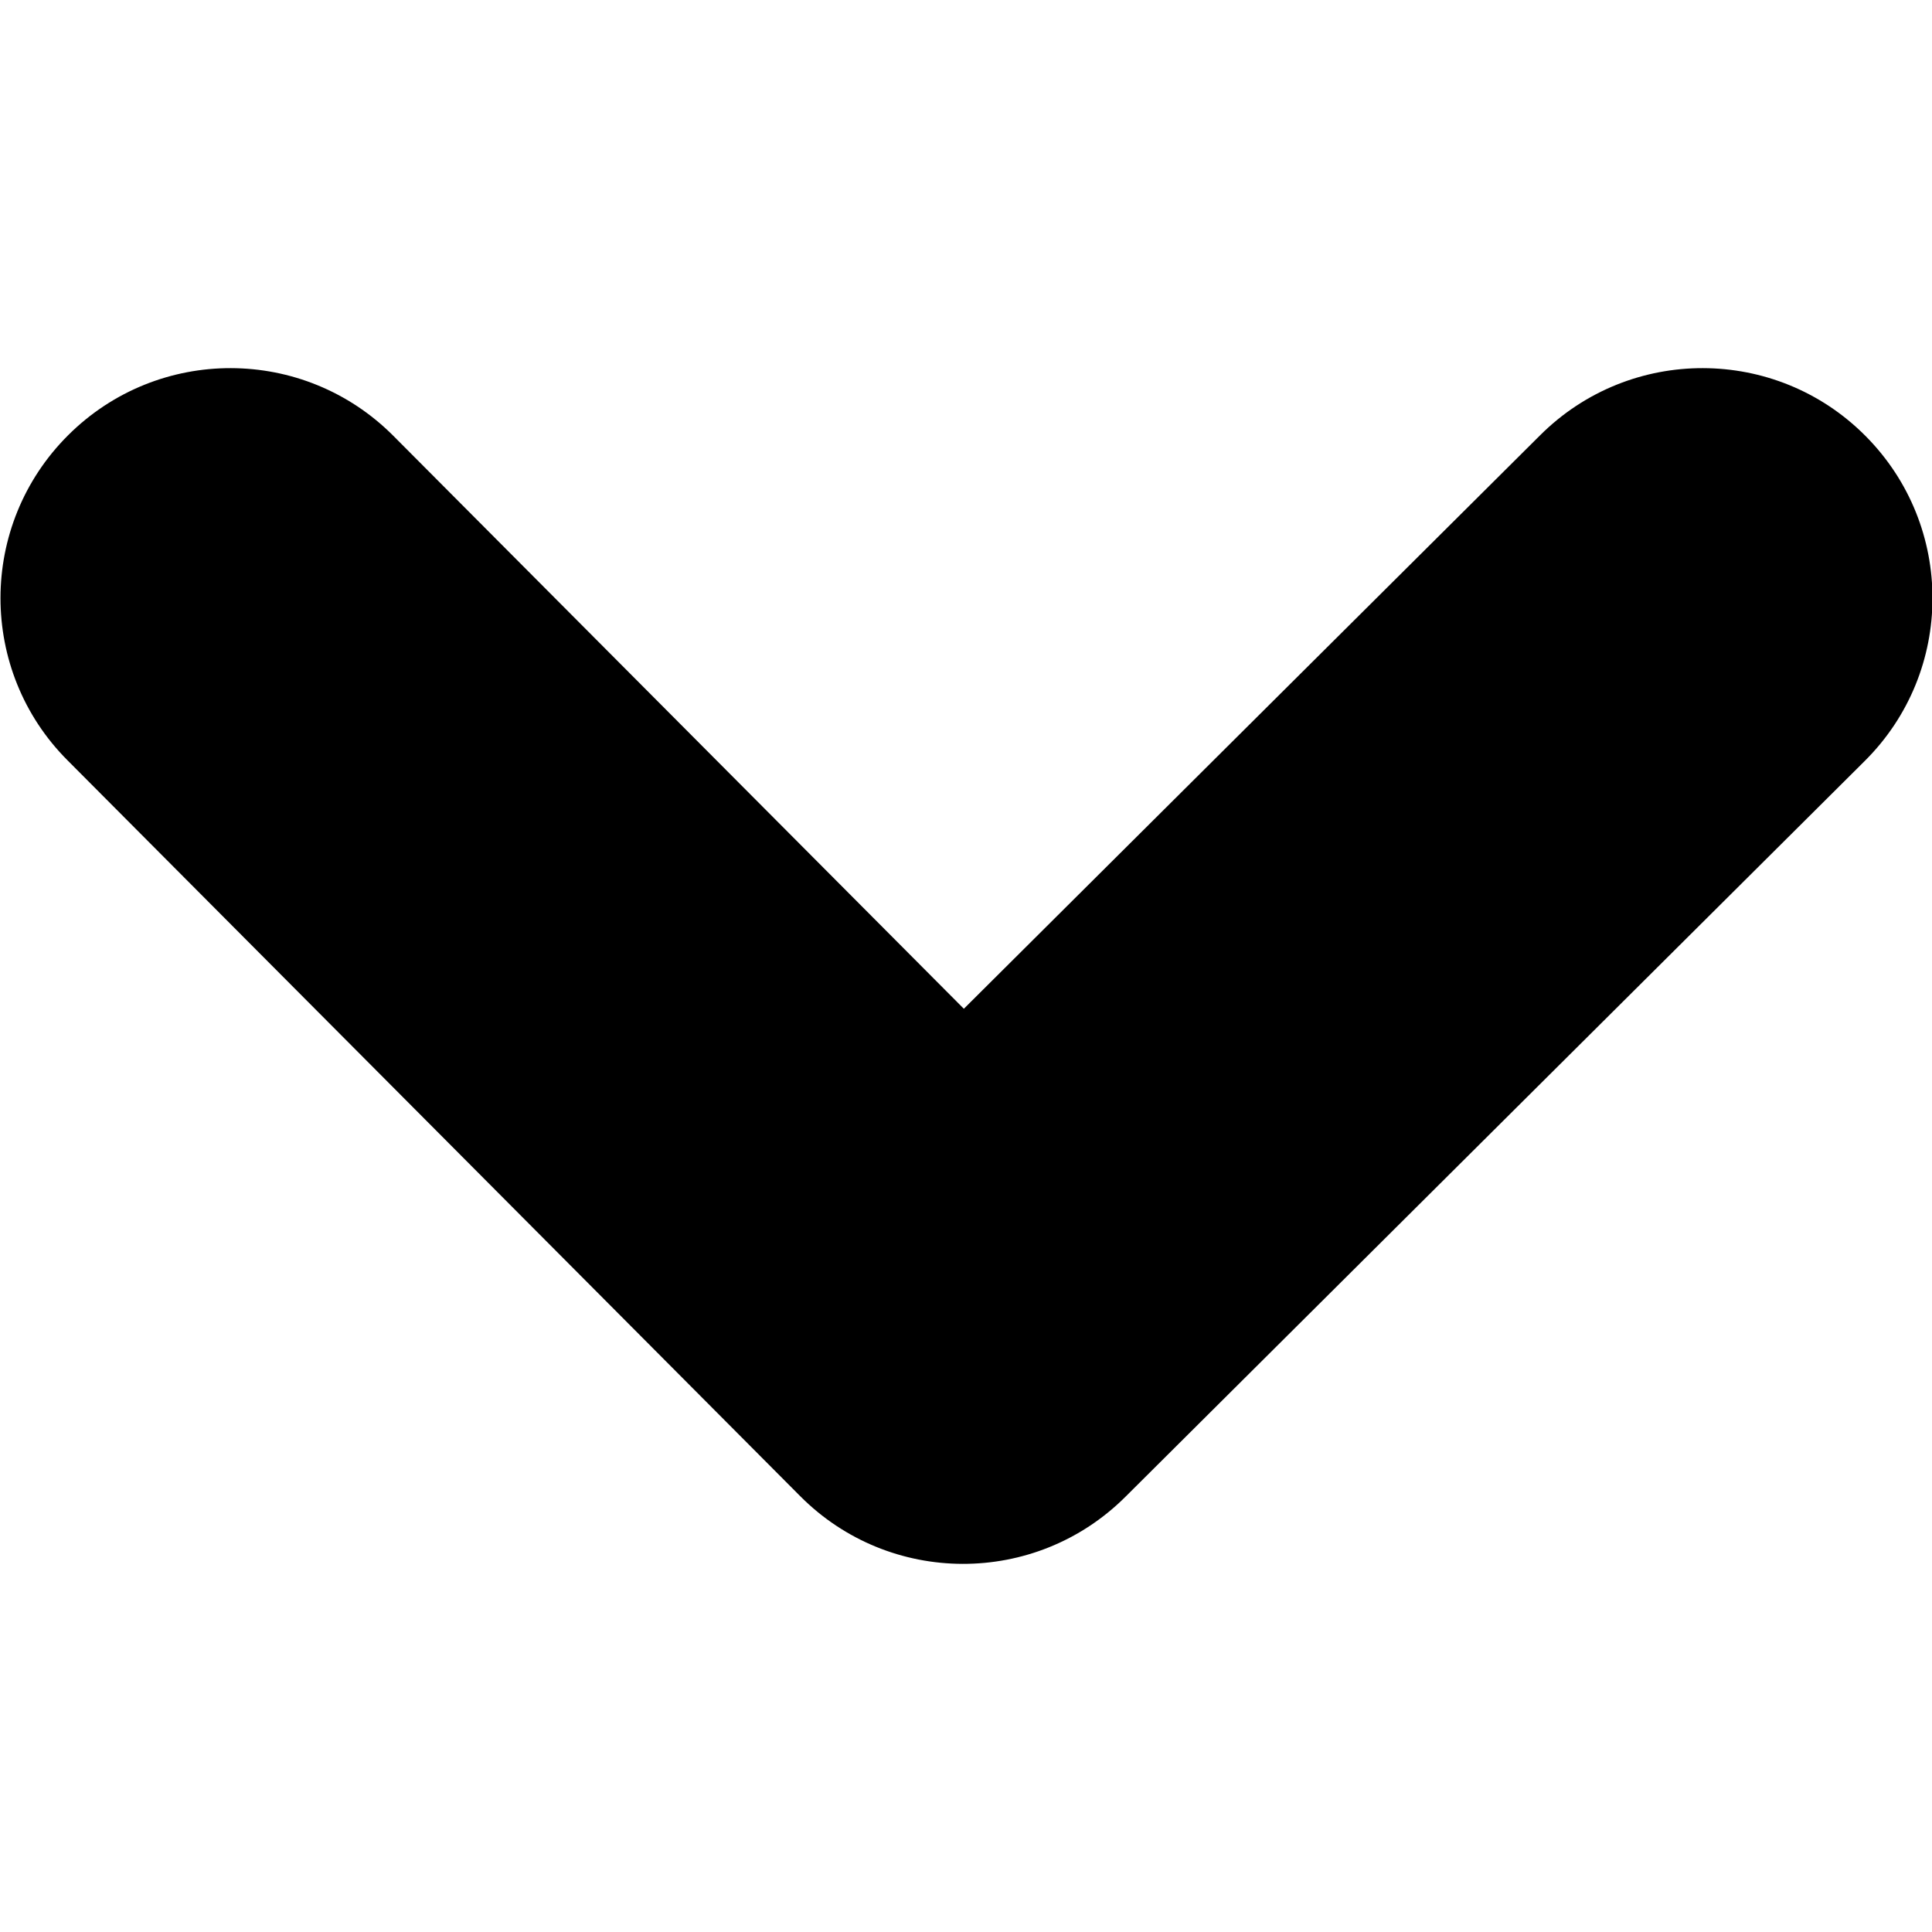
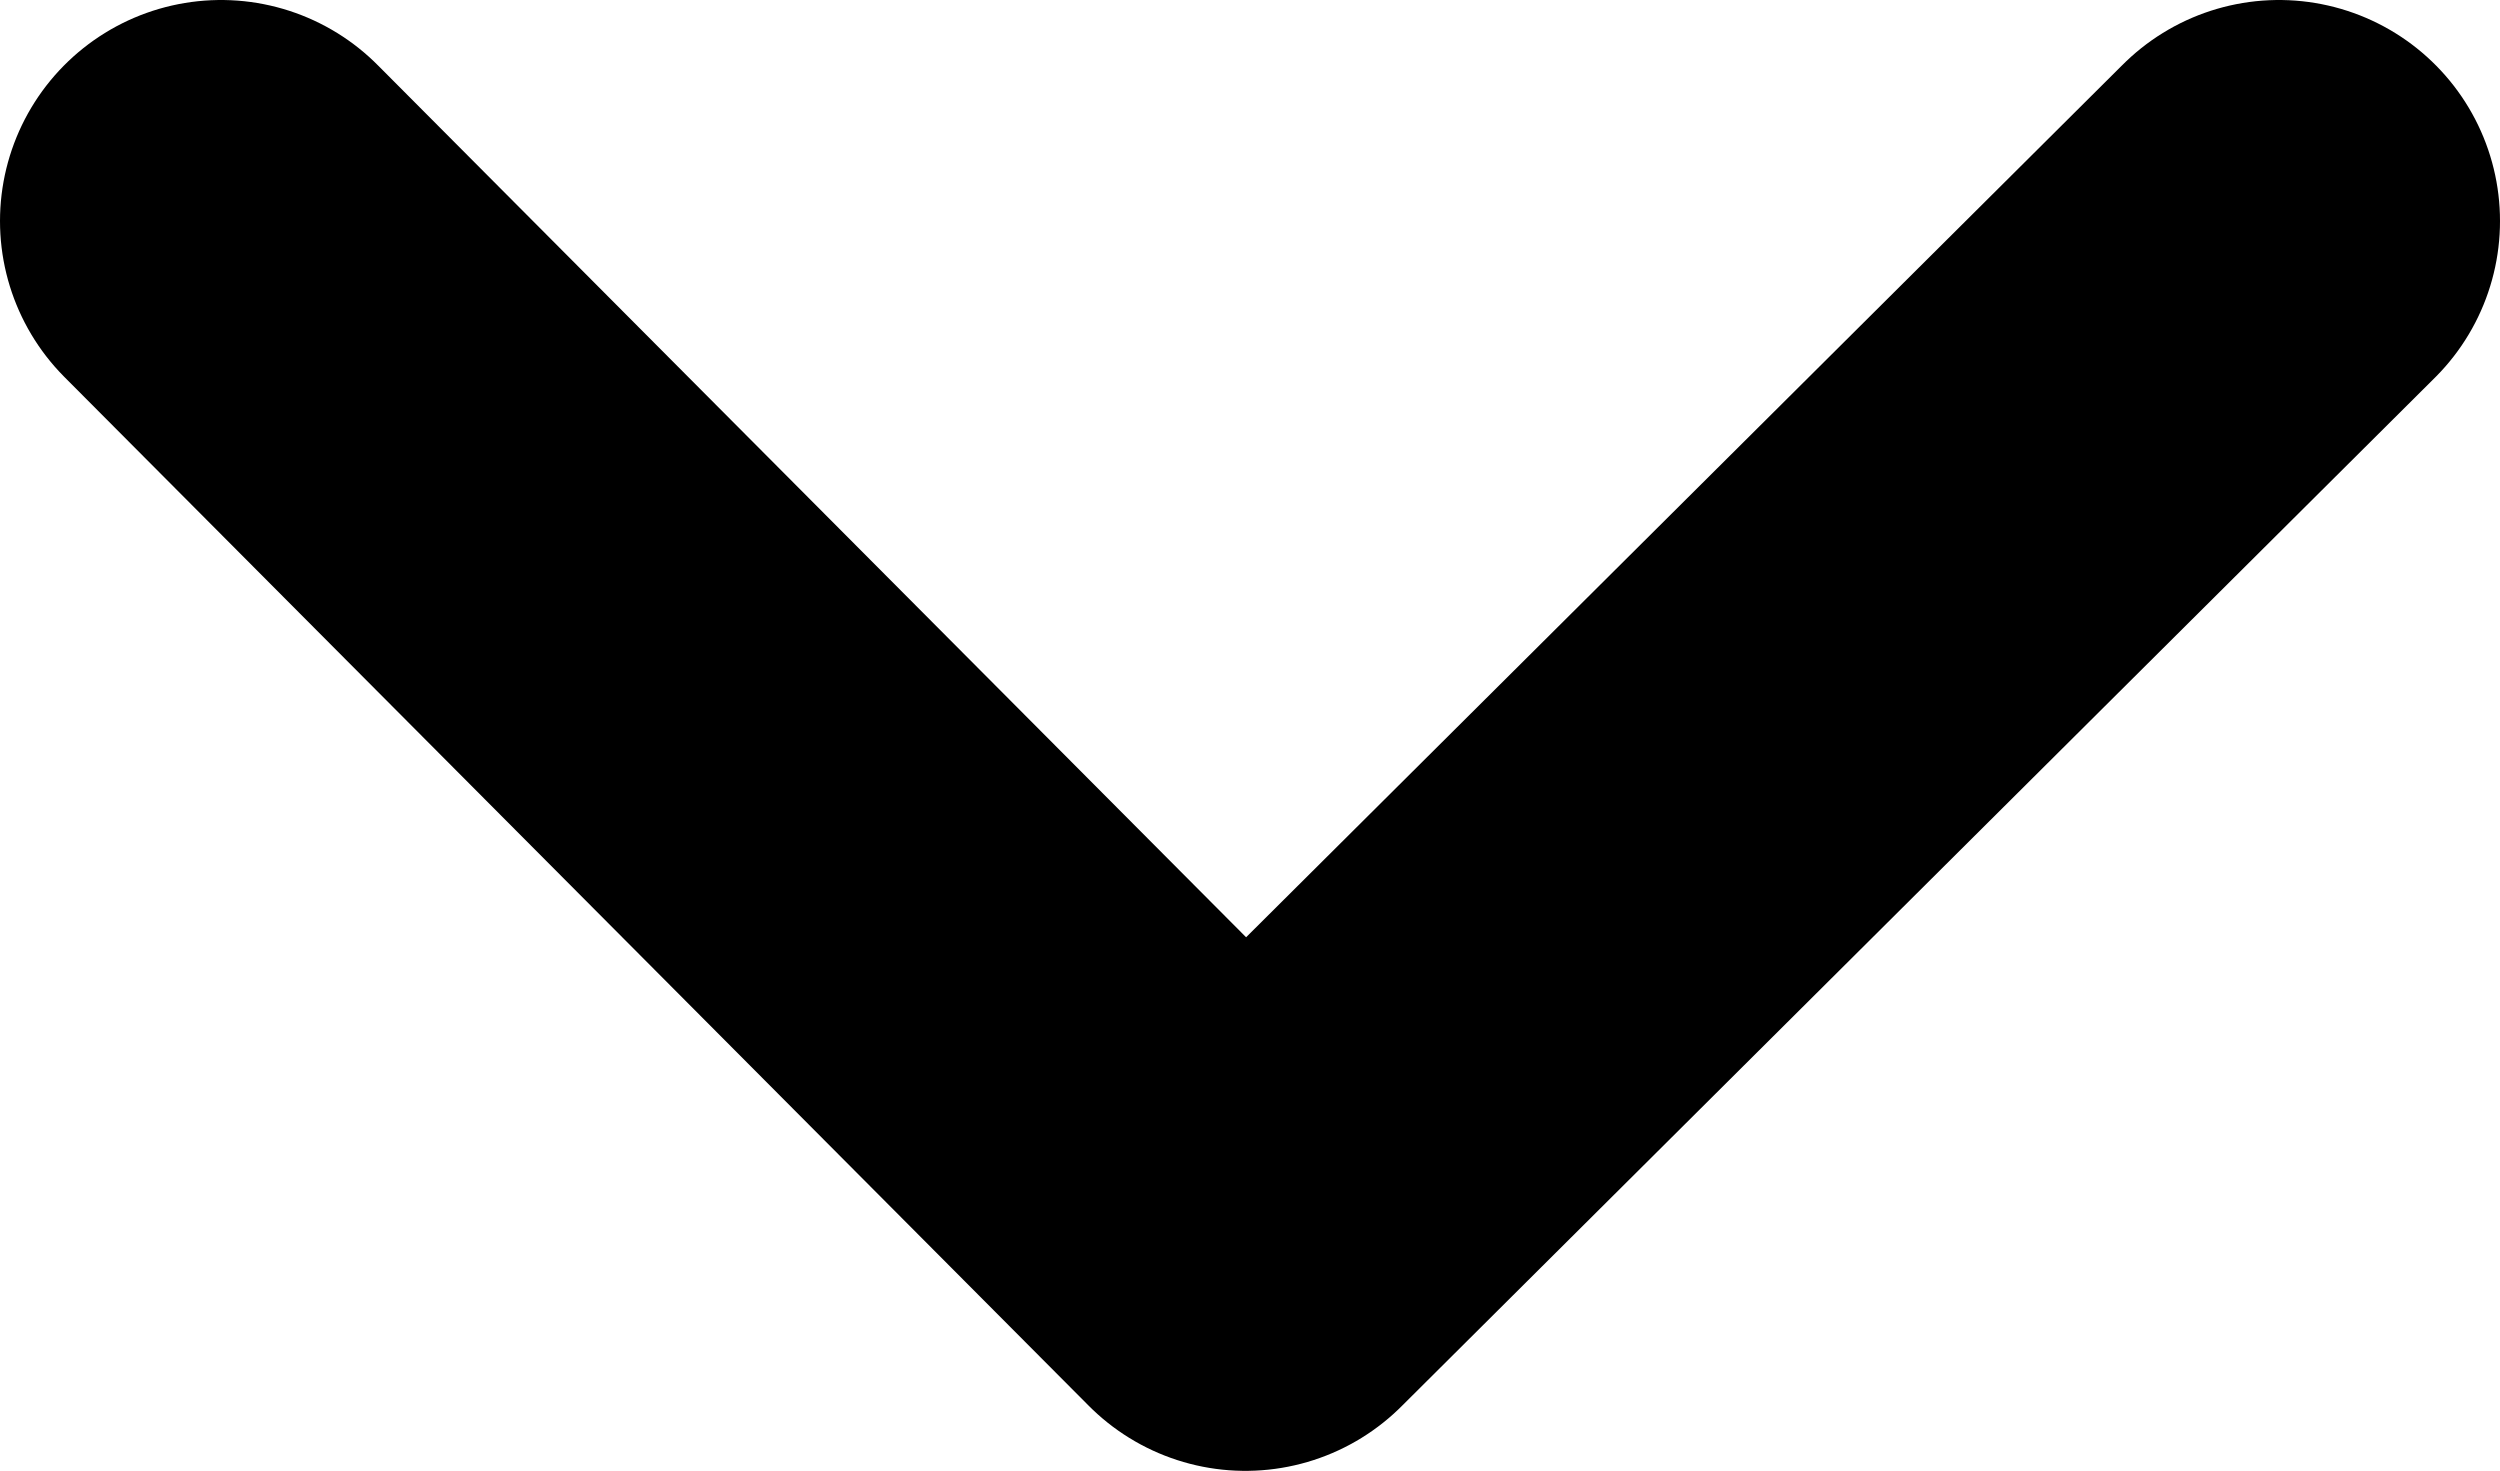
- <svg xmlns="http://www.w3.org/2000/svg" viewBox="0 0 1024 1024" fill="currentcolor">
-   <path d="M.258,316.996c0-31.279,11.997-62.558,35.897-86.362,47.704-47.513,124.83-47.323,172.343.381l302.362,303.647,305.504-304.028c47.704-47.513,124.877-47.323,172.343.381,47.561,47.751,47.37,124.925-.381,172.343l-391.866,390.009c-47.704,47.513-124.877,47.323-172.343-.381L35.774,402.977C12.065,379.22.258,348.084.258,316.996Z" />
+ <svg xmlns="http://www.w3.org/2000/svg" viewBox="0 0 14.138 8.318">
+   <path d="M12.888,1.25l-5.845,5.818L1.25,1.25" fill="none" stroke="currentcolor" stroke-linecap="round" stroke-linejoin="round" stroke-width="2.5" />
</svg>
